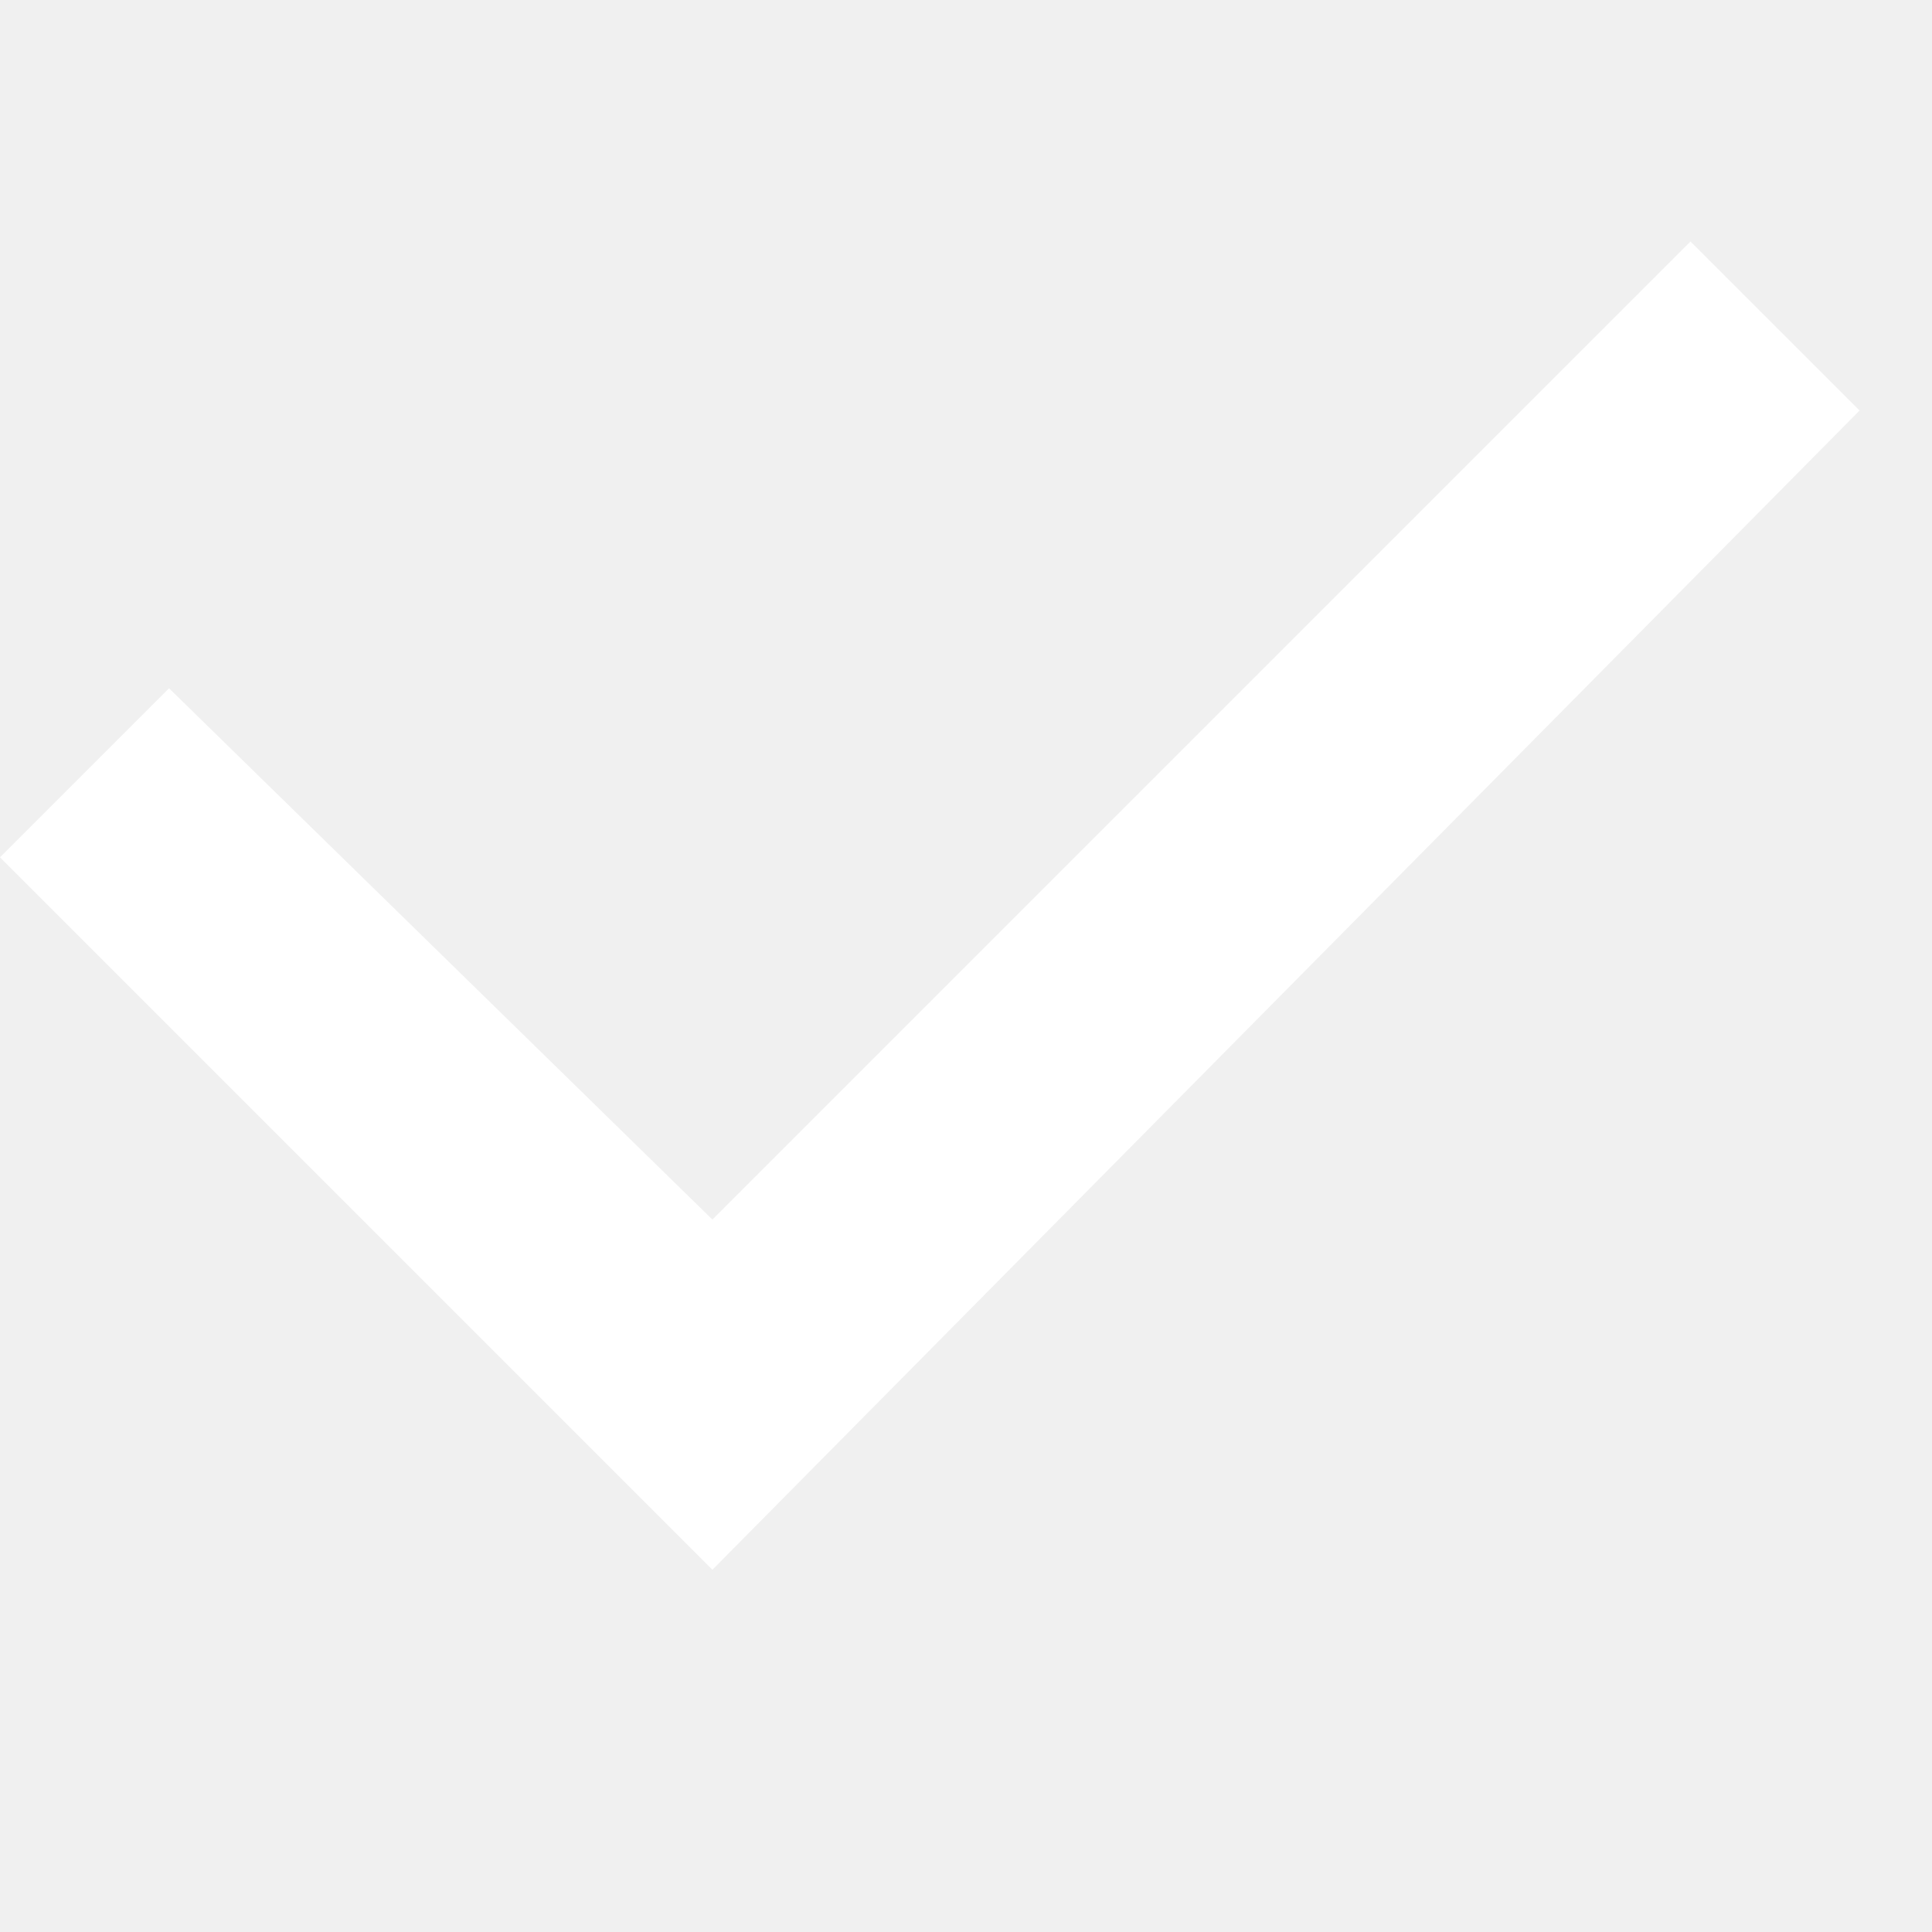
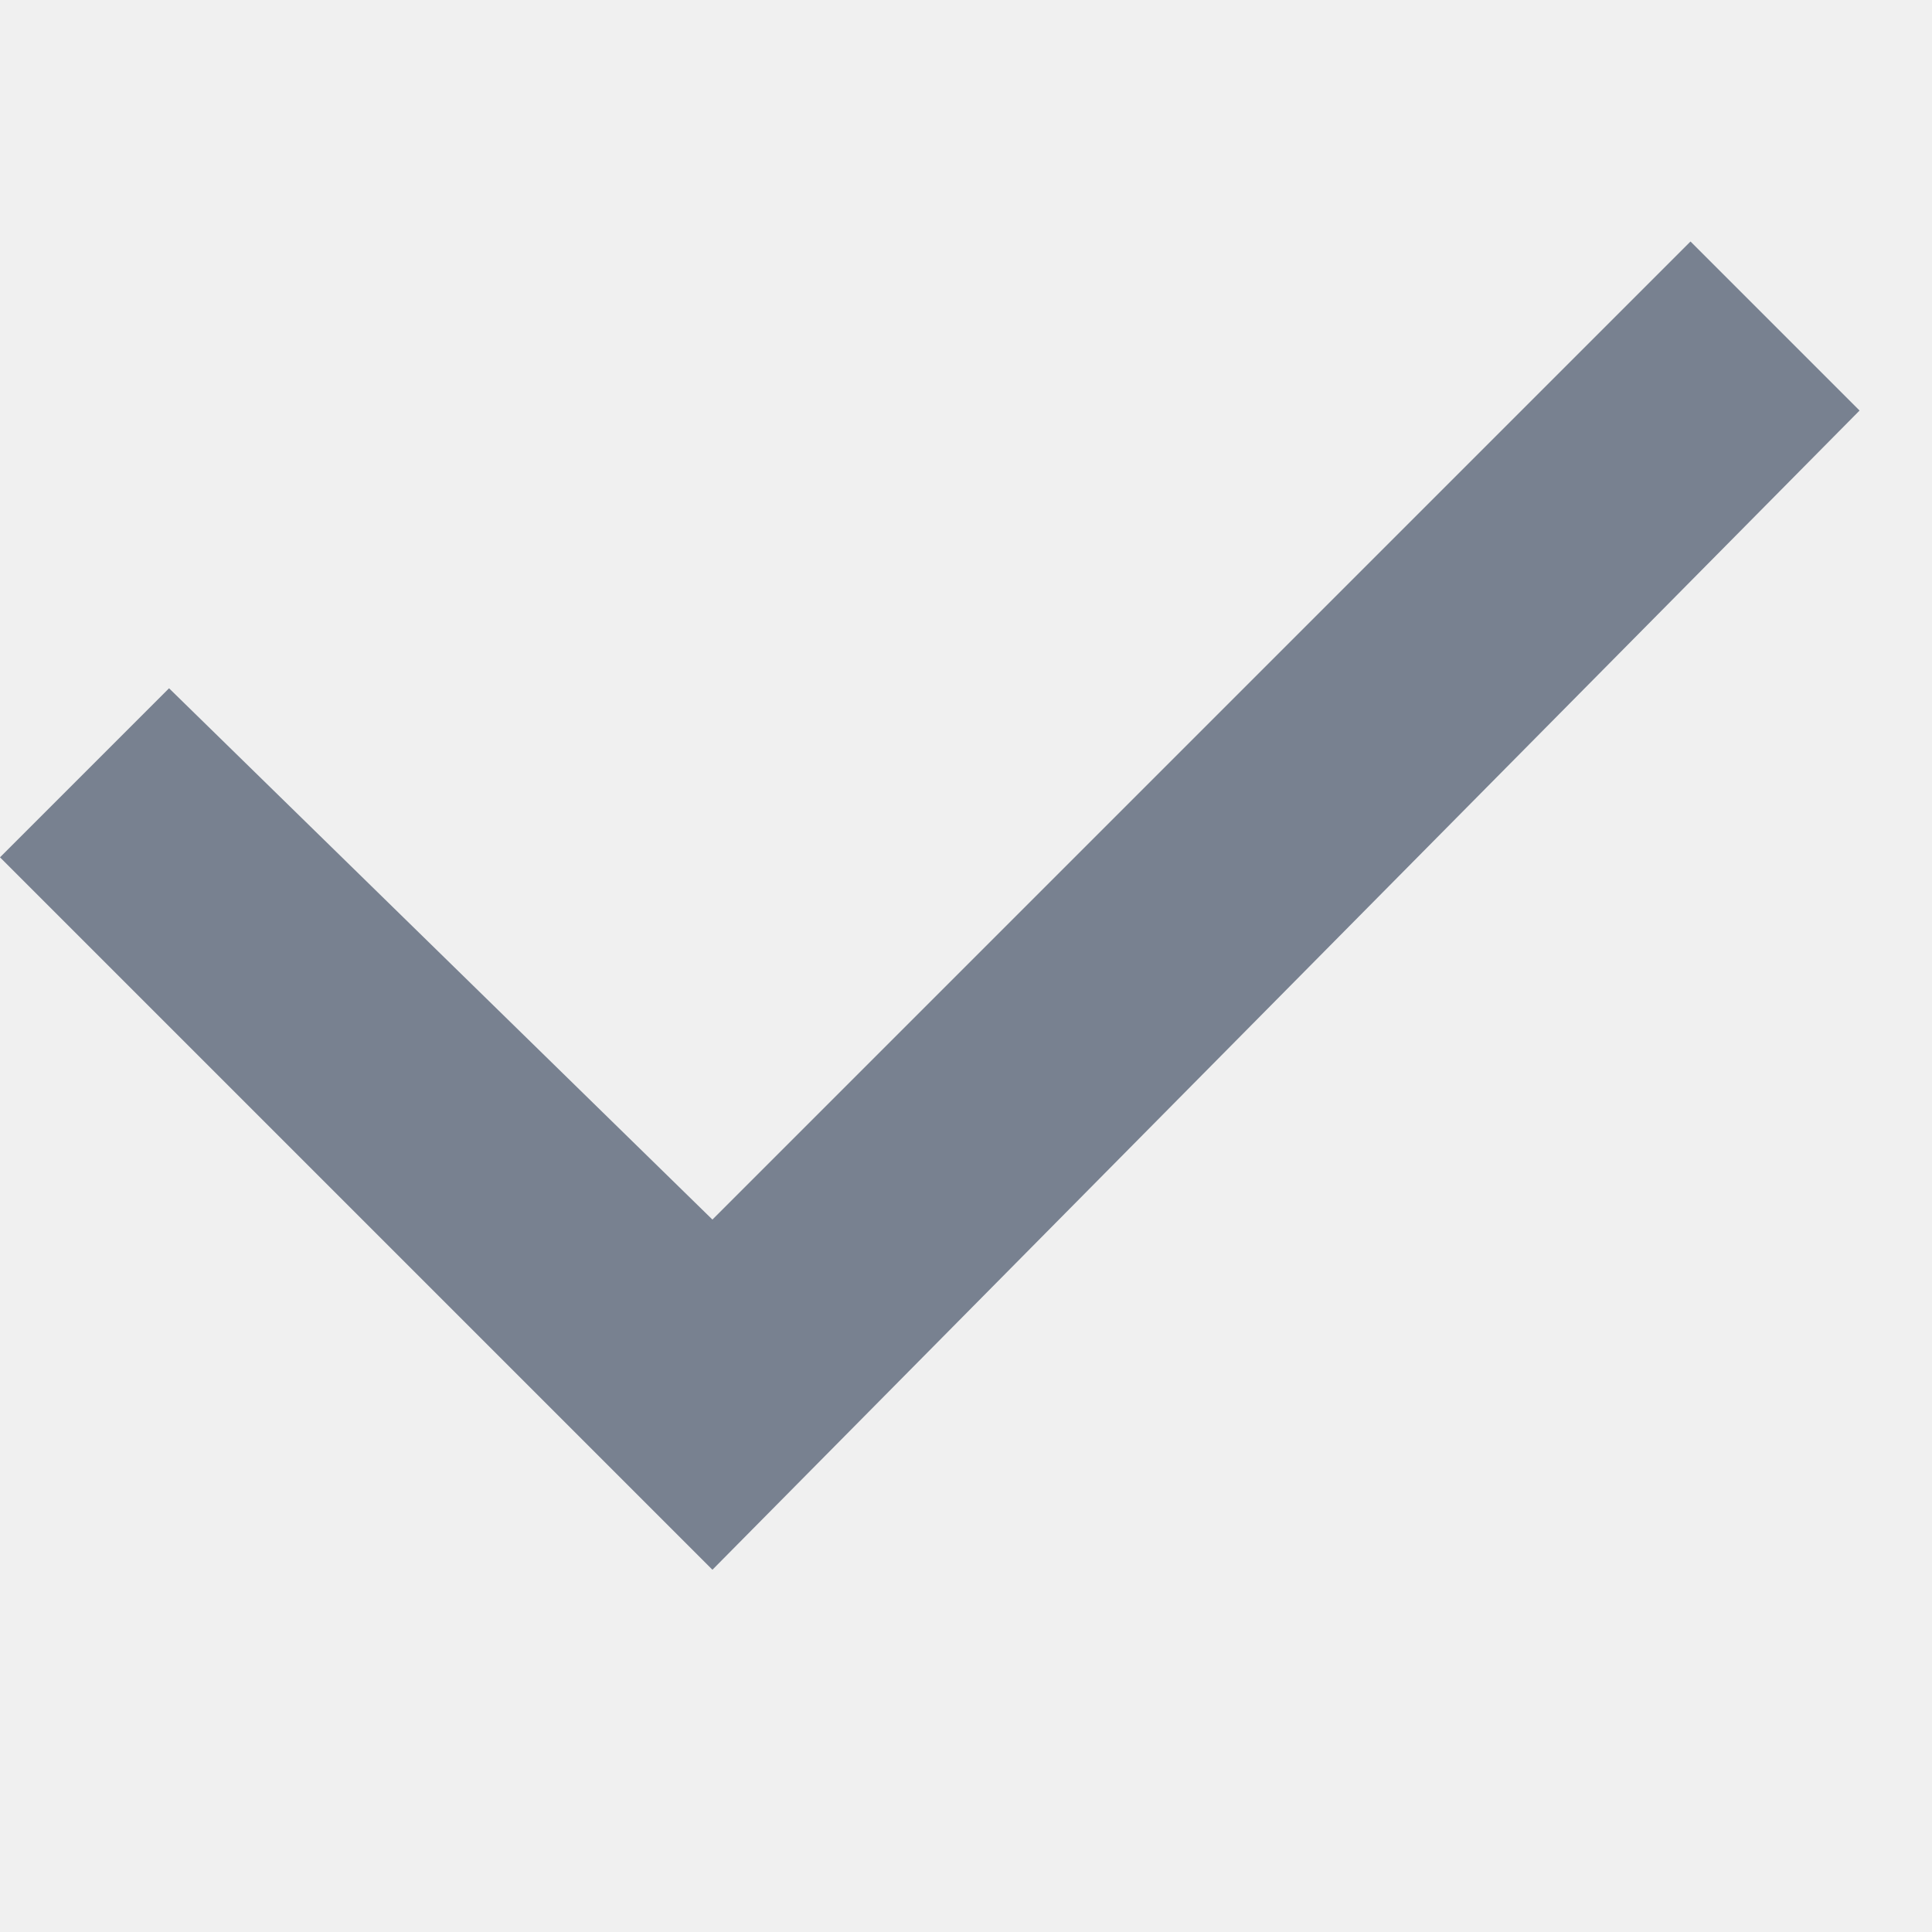
<svg xmlns="http://www.w3.org/2000/svg" id="Yes" width="16" height="16" viewBox="0 0 16 16">
-   <path id="Checkbox" d="M6.9,12,1,6.1,2.4,4.7,6.9,9.1,15,1l1.4,1.4Z" transform="translate(-1 1)" fill="#FFFFFF" />
+   <path id="Checkbox" d="M6.9,12,1,6.1,2.4,4.7,6.9,9.1,15,1l1.4,1.4Z" transform="translate(-1 1)" fill="#788190" />
  <rect id="Rectangle_556" data-name="Rectangle 556" width="16" height="16" fill="none" />
</svg>
